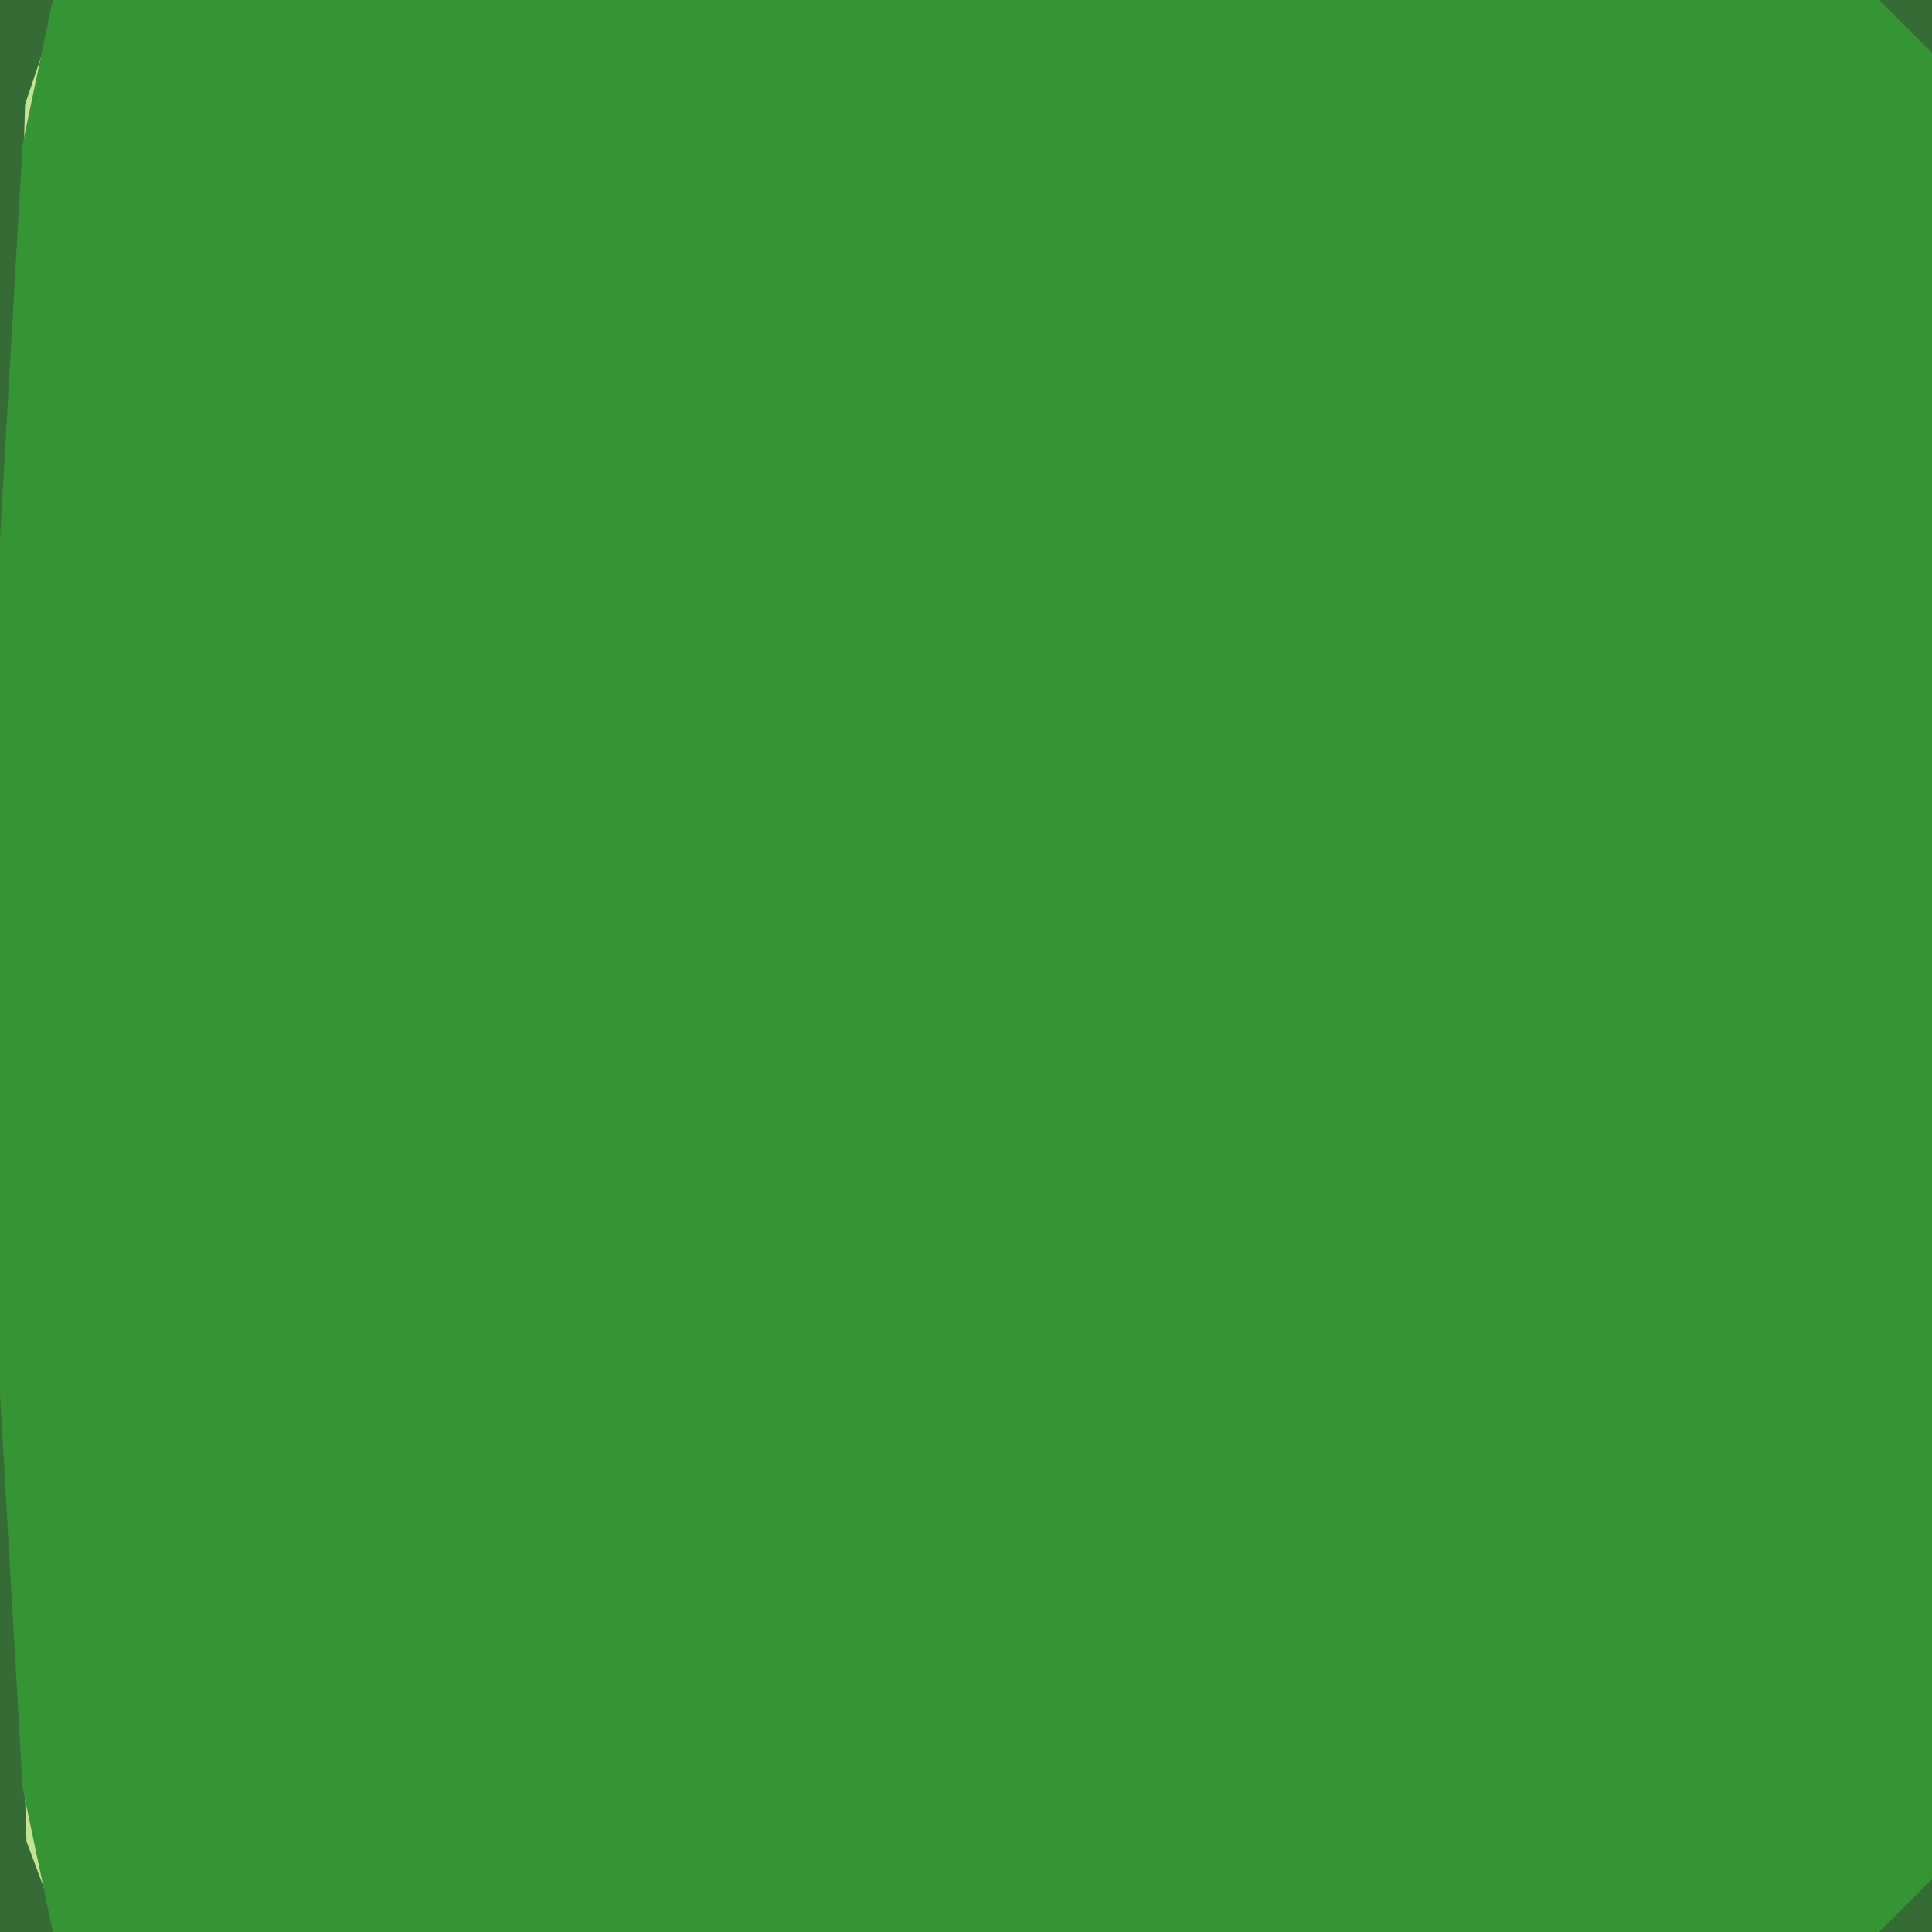
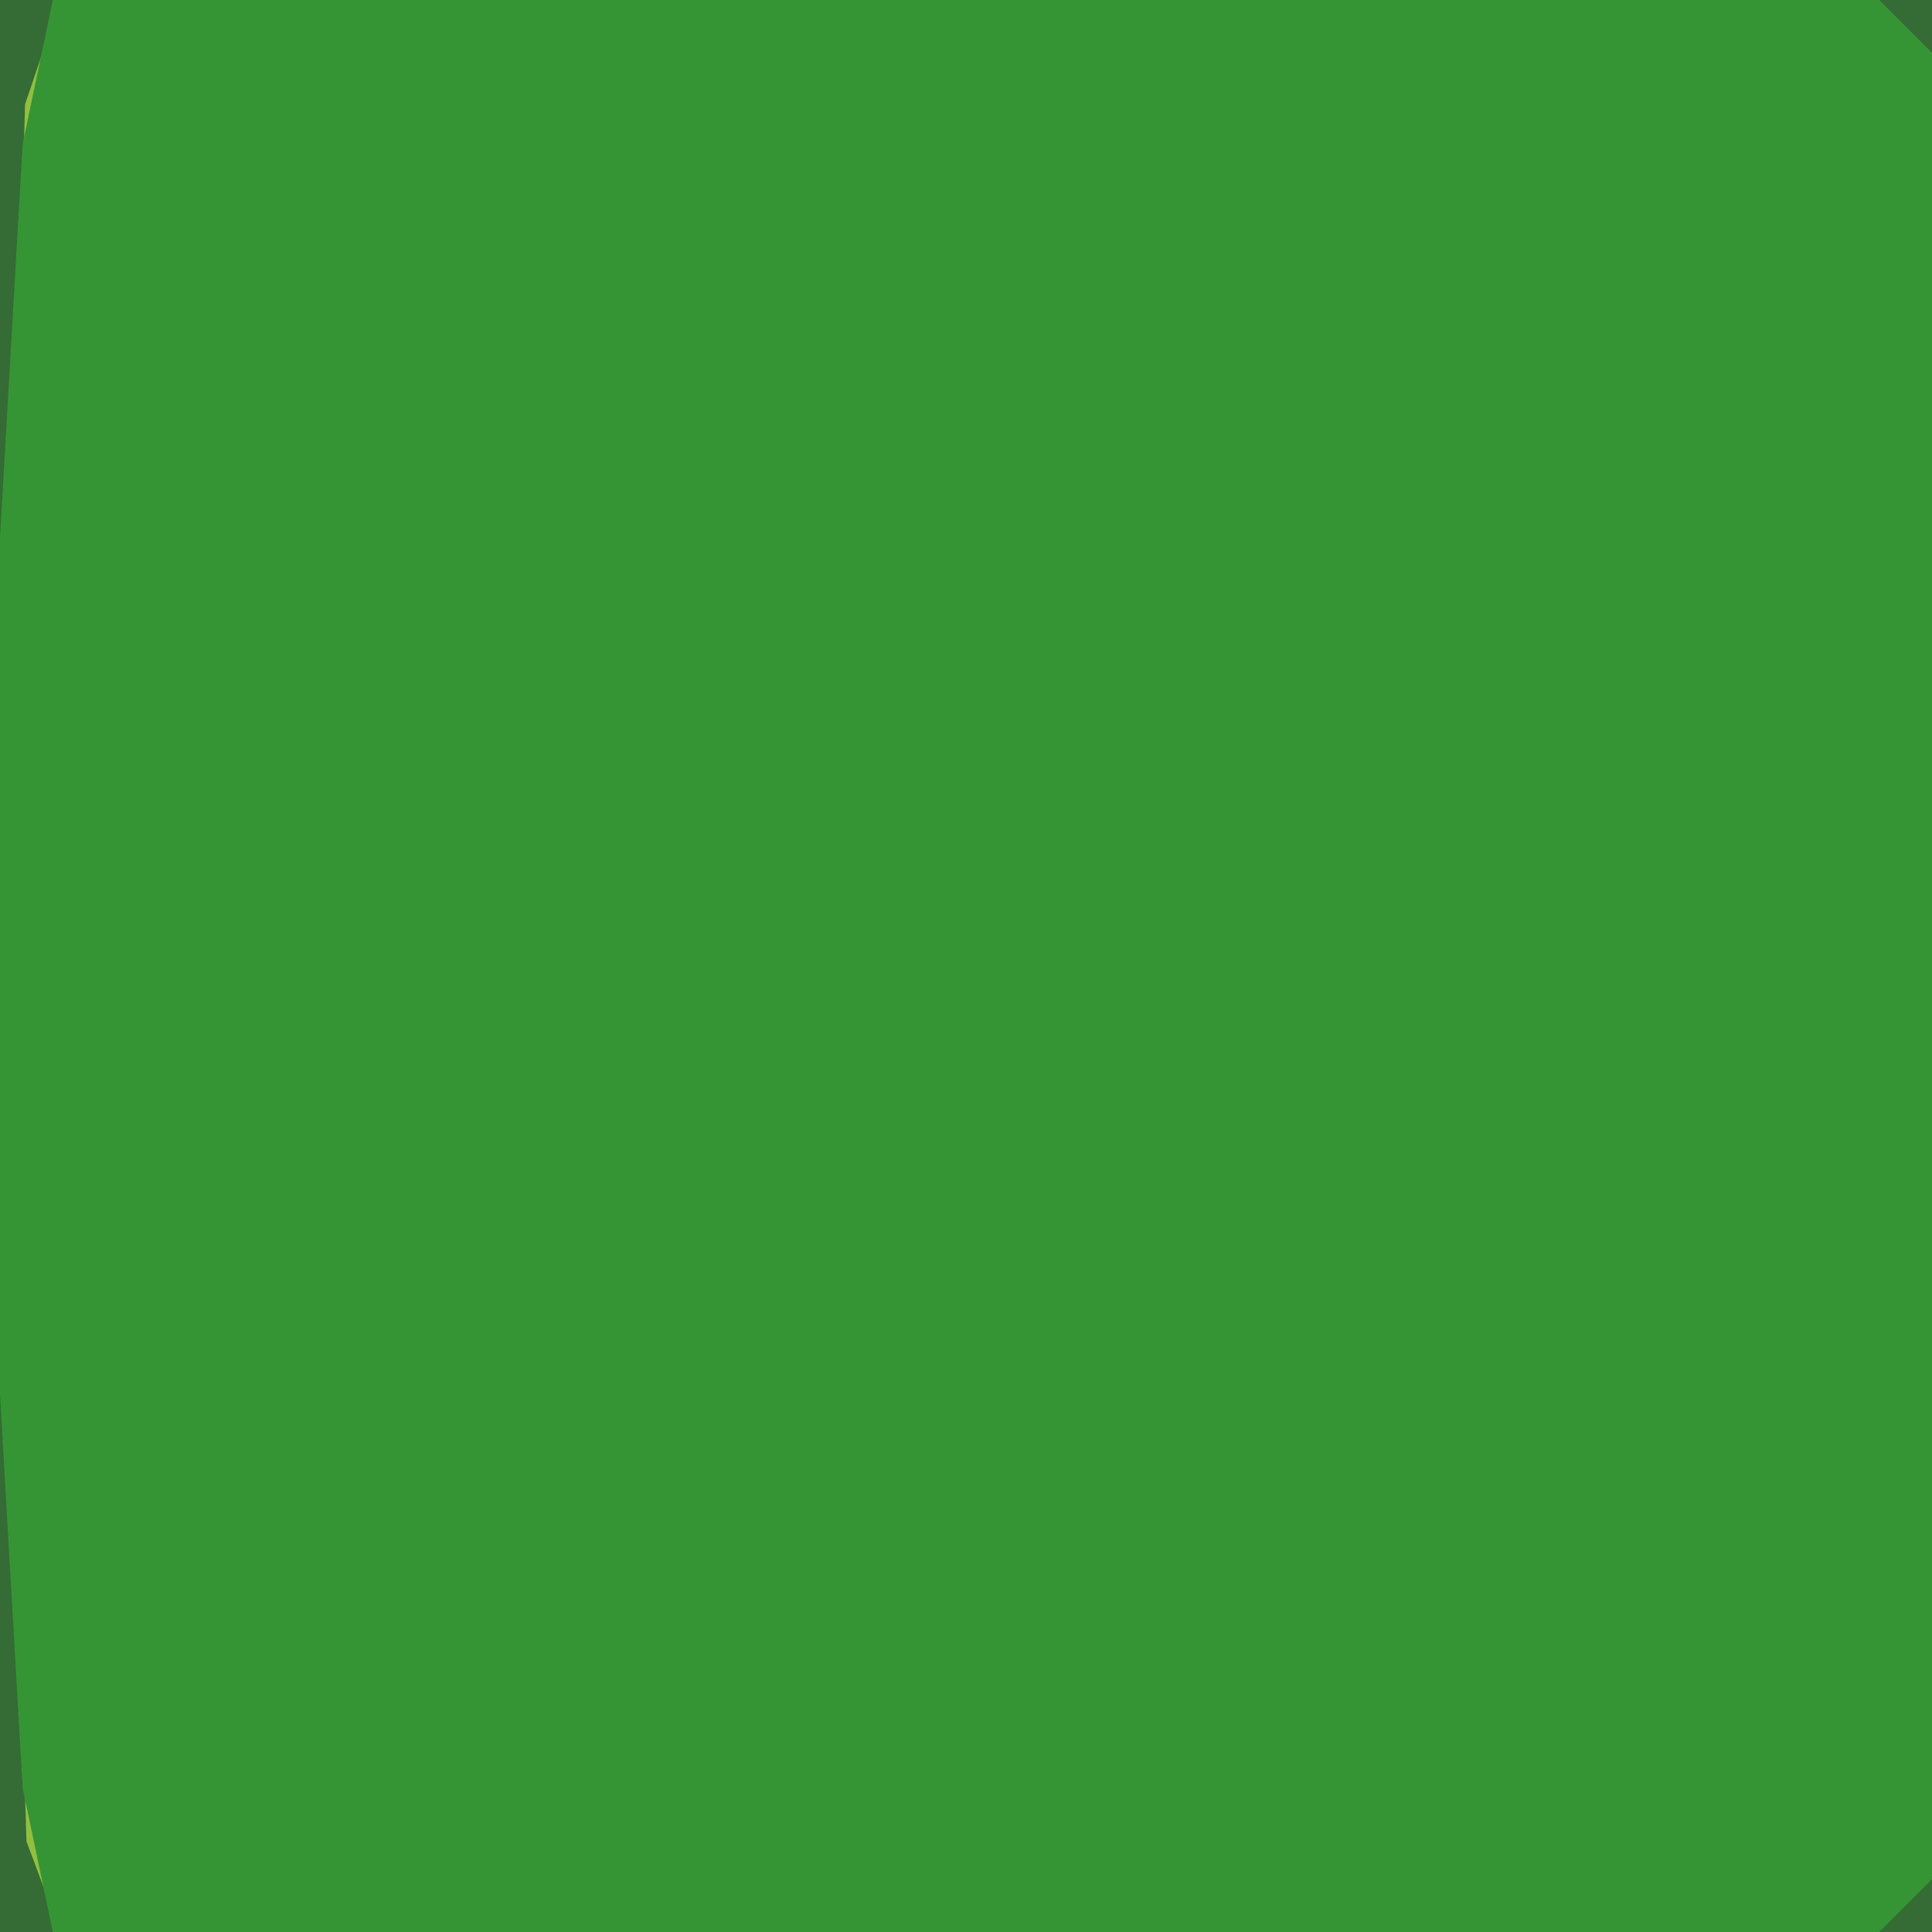
<svg xmlns="http://www.w3.org/2000/svg" width="128" height="128" version="1.1" viewBox="0 0 128 128">
  <path d="m0 0v128h128v-128z" fill="#356b35" />
-   <path d="M 4,0 1.66,6.912 0,65.912 1.754,122 4,128 H 17 L 8.471,116 5.91,86.668 6.865,72 9,65.812 8,56 7,41.332 8.137,21 17,0 Z m 107,0 6,11 11,6 V 4 L 125.5,2.5 124,0 Z m 17,111 -11,6 -6,11 h 13 l 1.5,-2.5 2.5,-1.5 z" fill="#c2e492" />
+   <path d="M 4,0 1.66,6.912 0,65.912 1.754,122 4,128 H 17 L 8.471,116 5.91,86.668 6.865,72 9,65.812 8,56 7,41.332 8.137,21 17,0 Z m 107,0 6,11 11,6 V 4 L 125.5,2.5 124,0 Z m 17,111 -11,6 -6,11 h 13 l 1.5,-2.5 2.5,-1.5 z" fill="#92bf3f" />
  <path d="m3.5 0-2 9.545-1.5 26.098v56.715l1.5 26.098 2 9.545h121l3.5-3.5v-121l-3.5-3.5z" fill="#359535" />
</svg>
